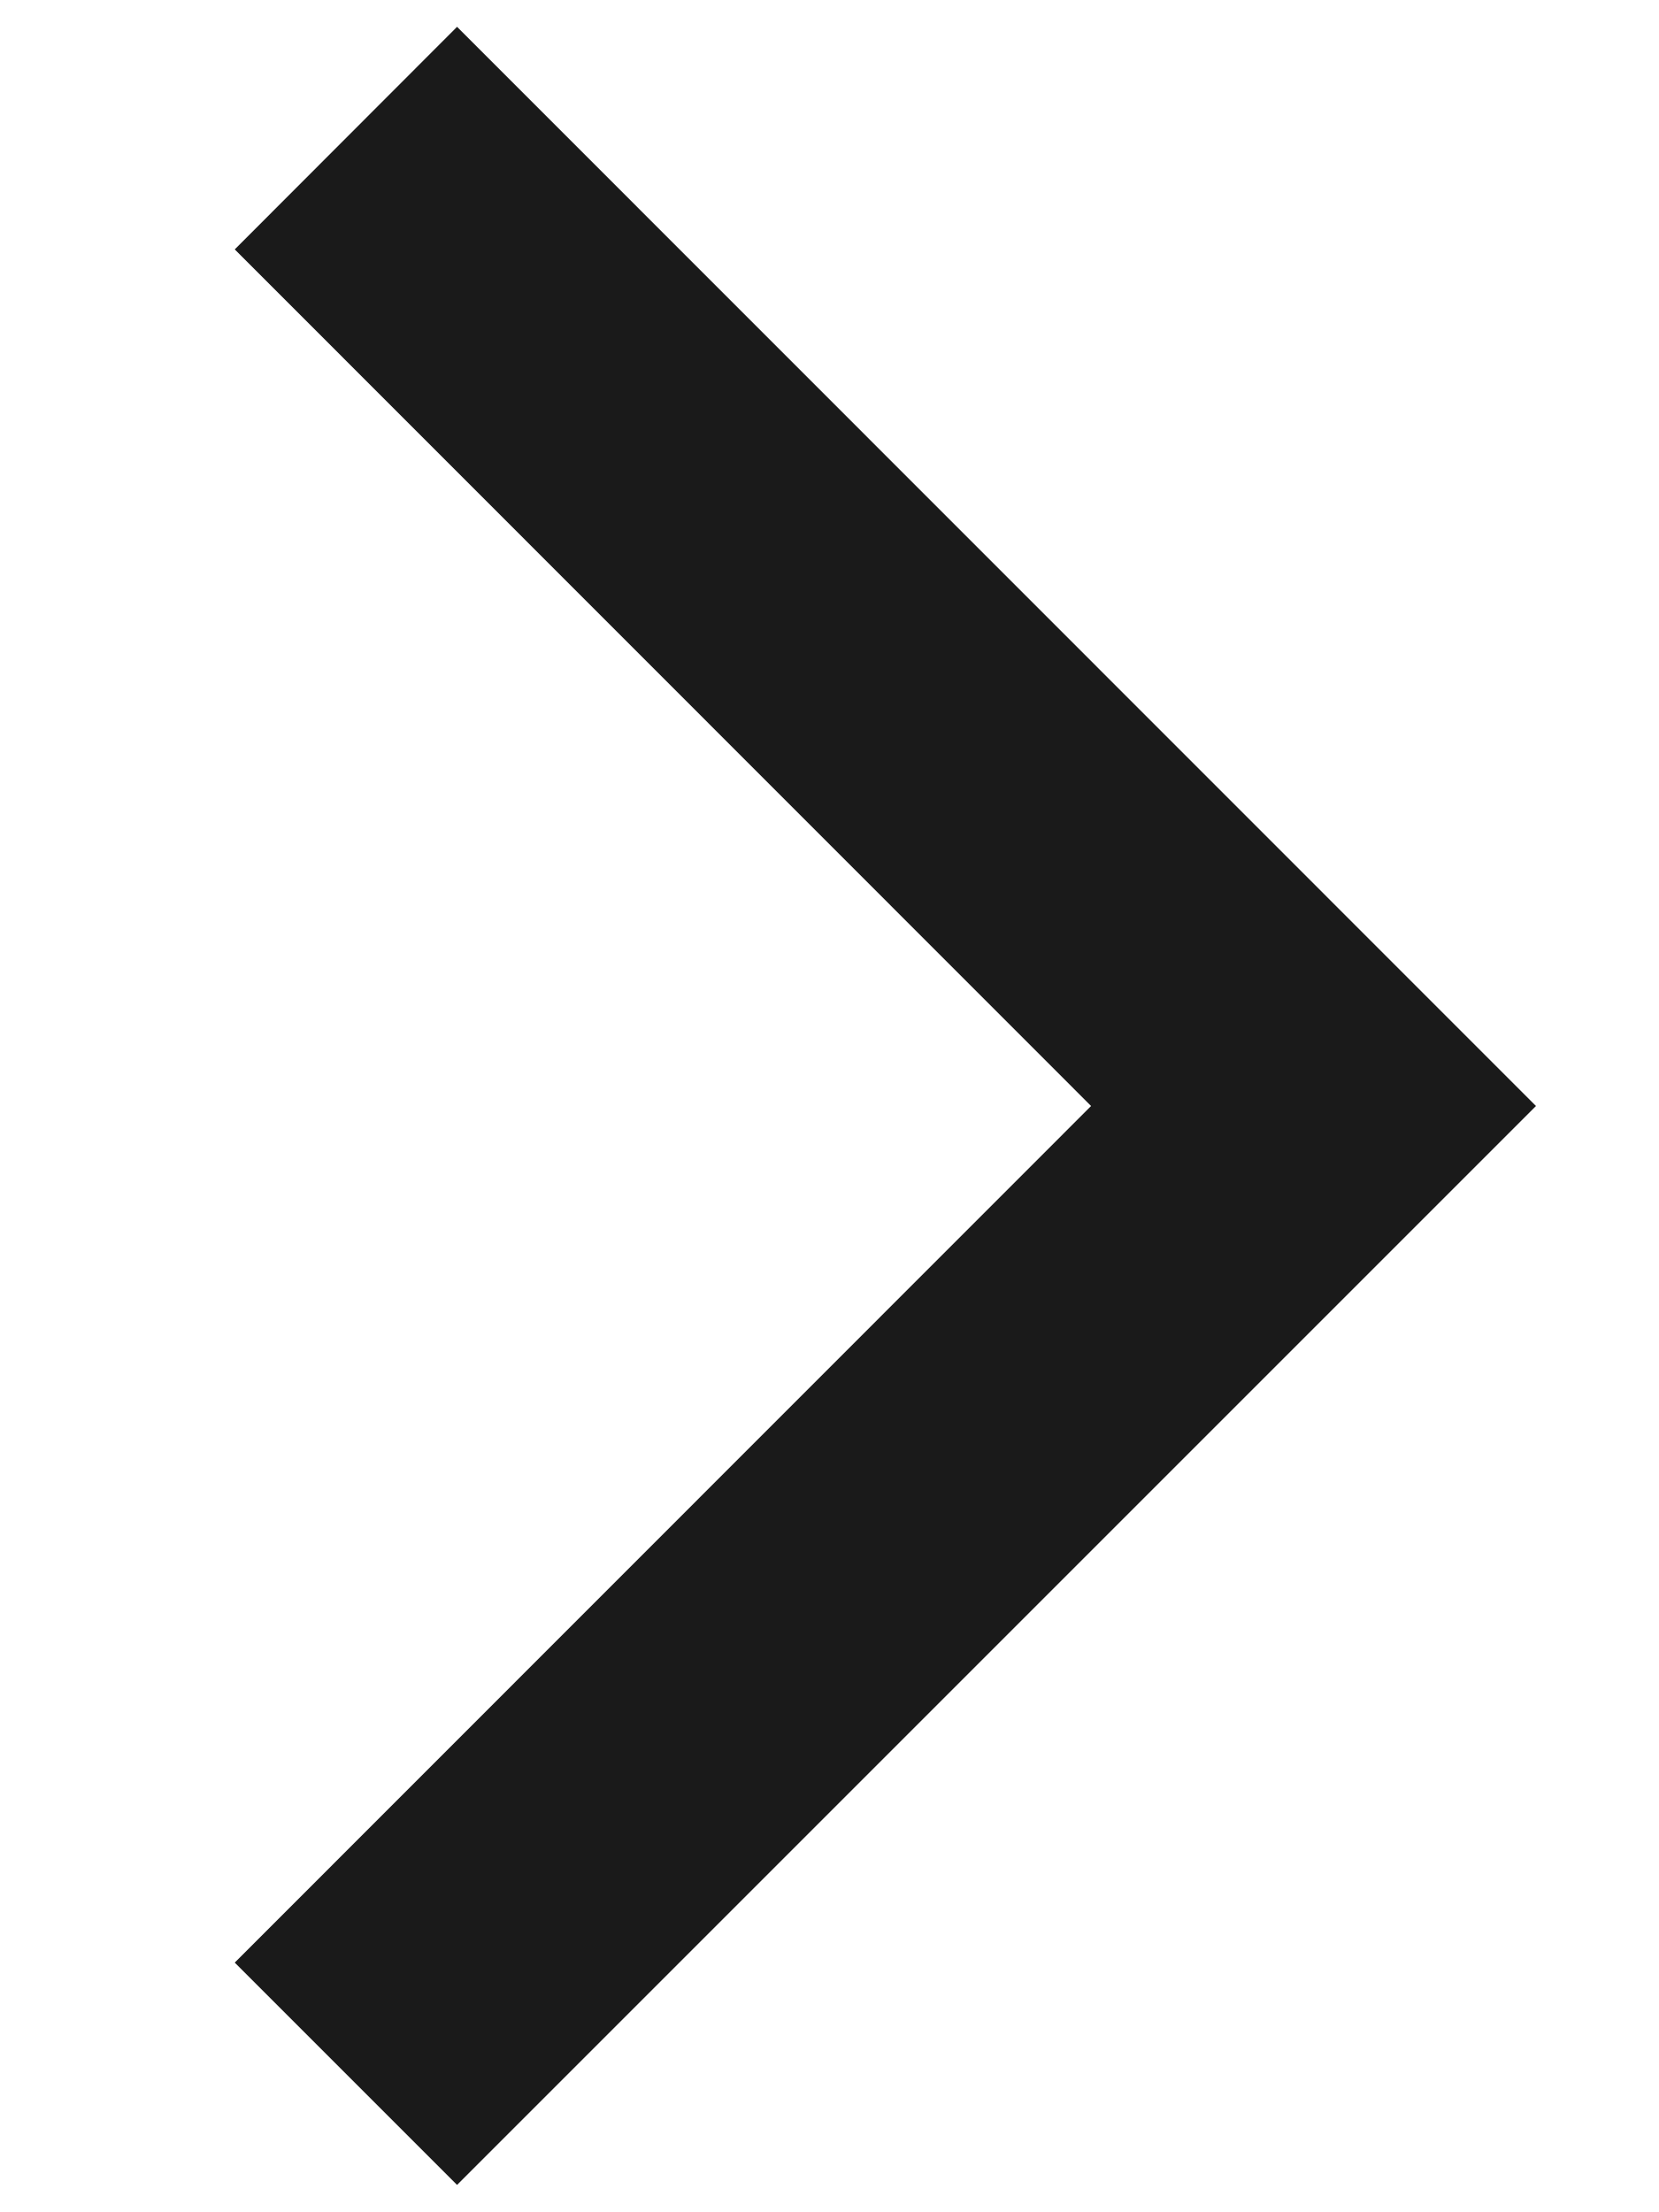
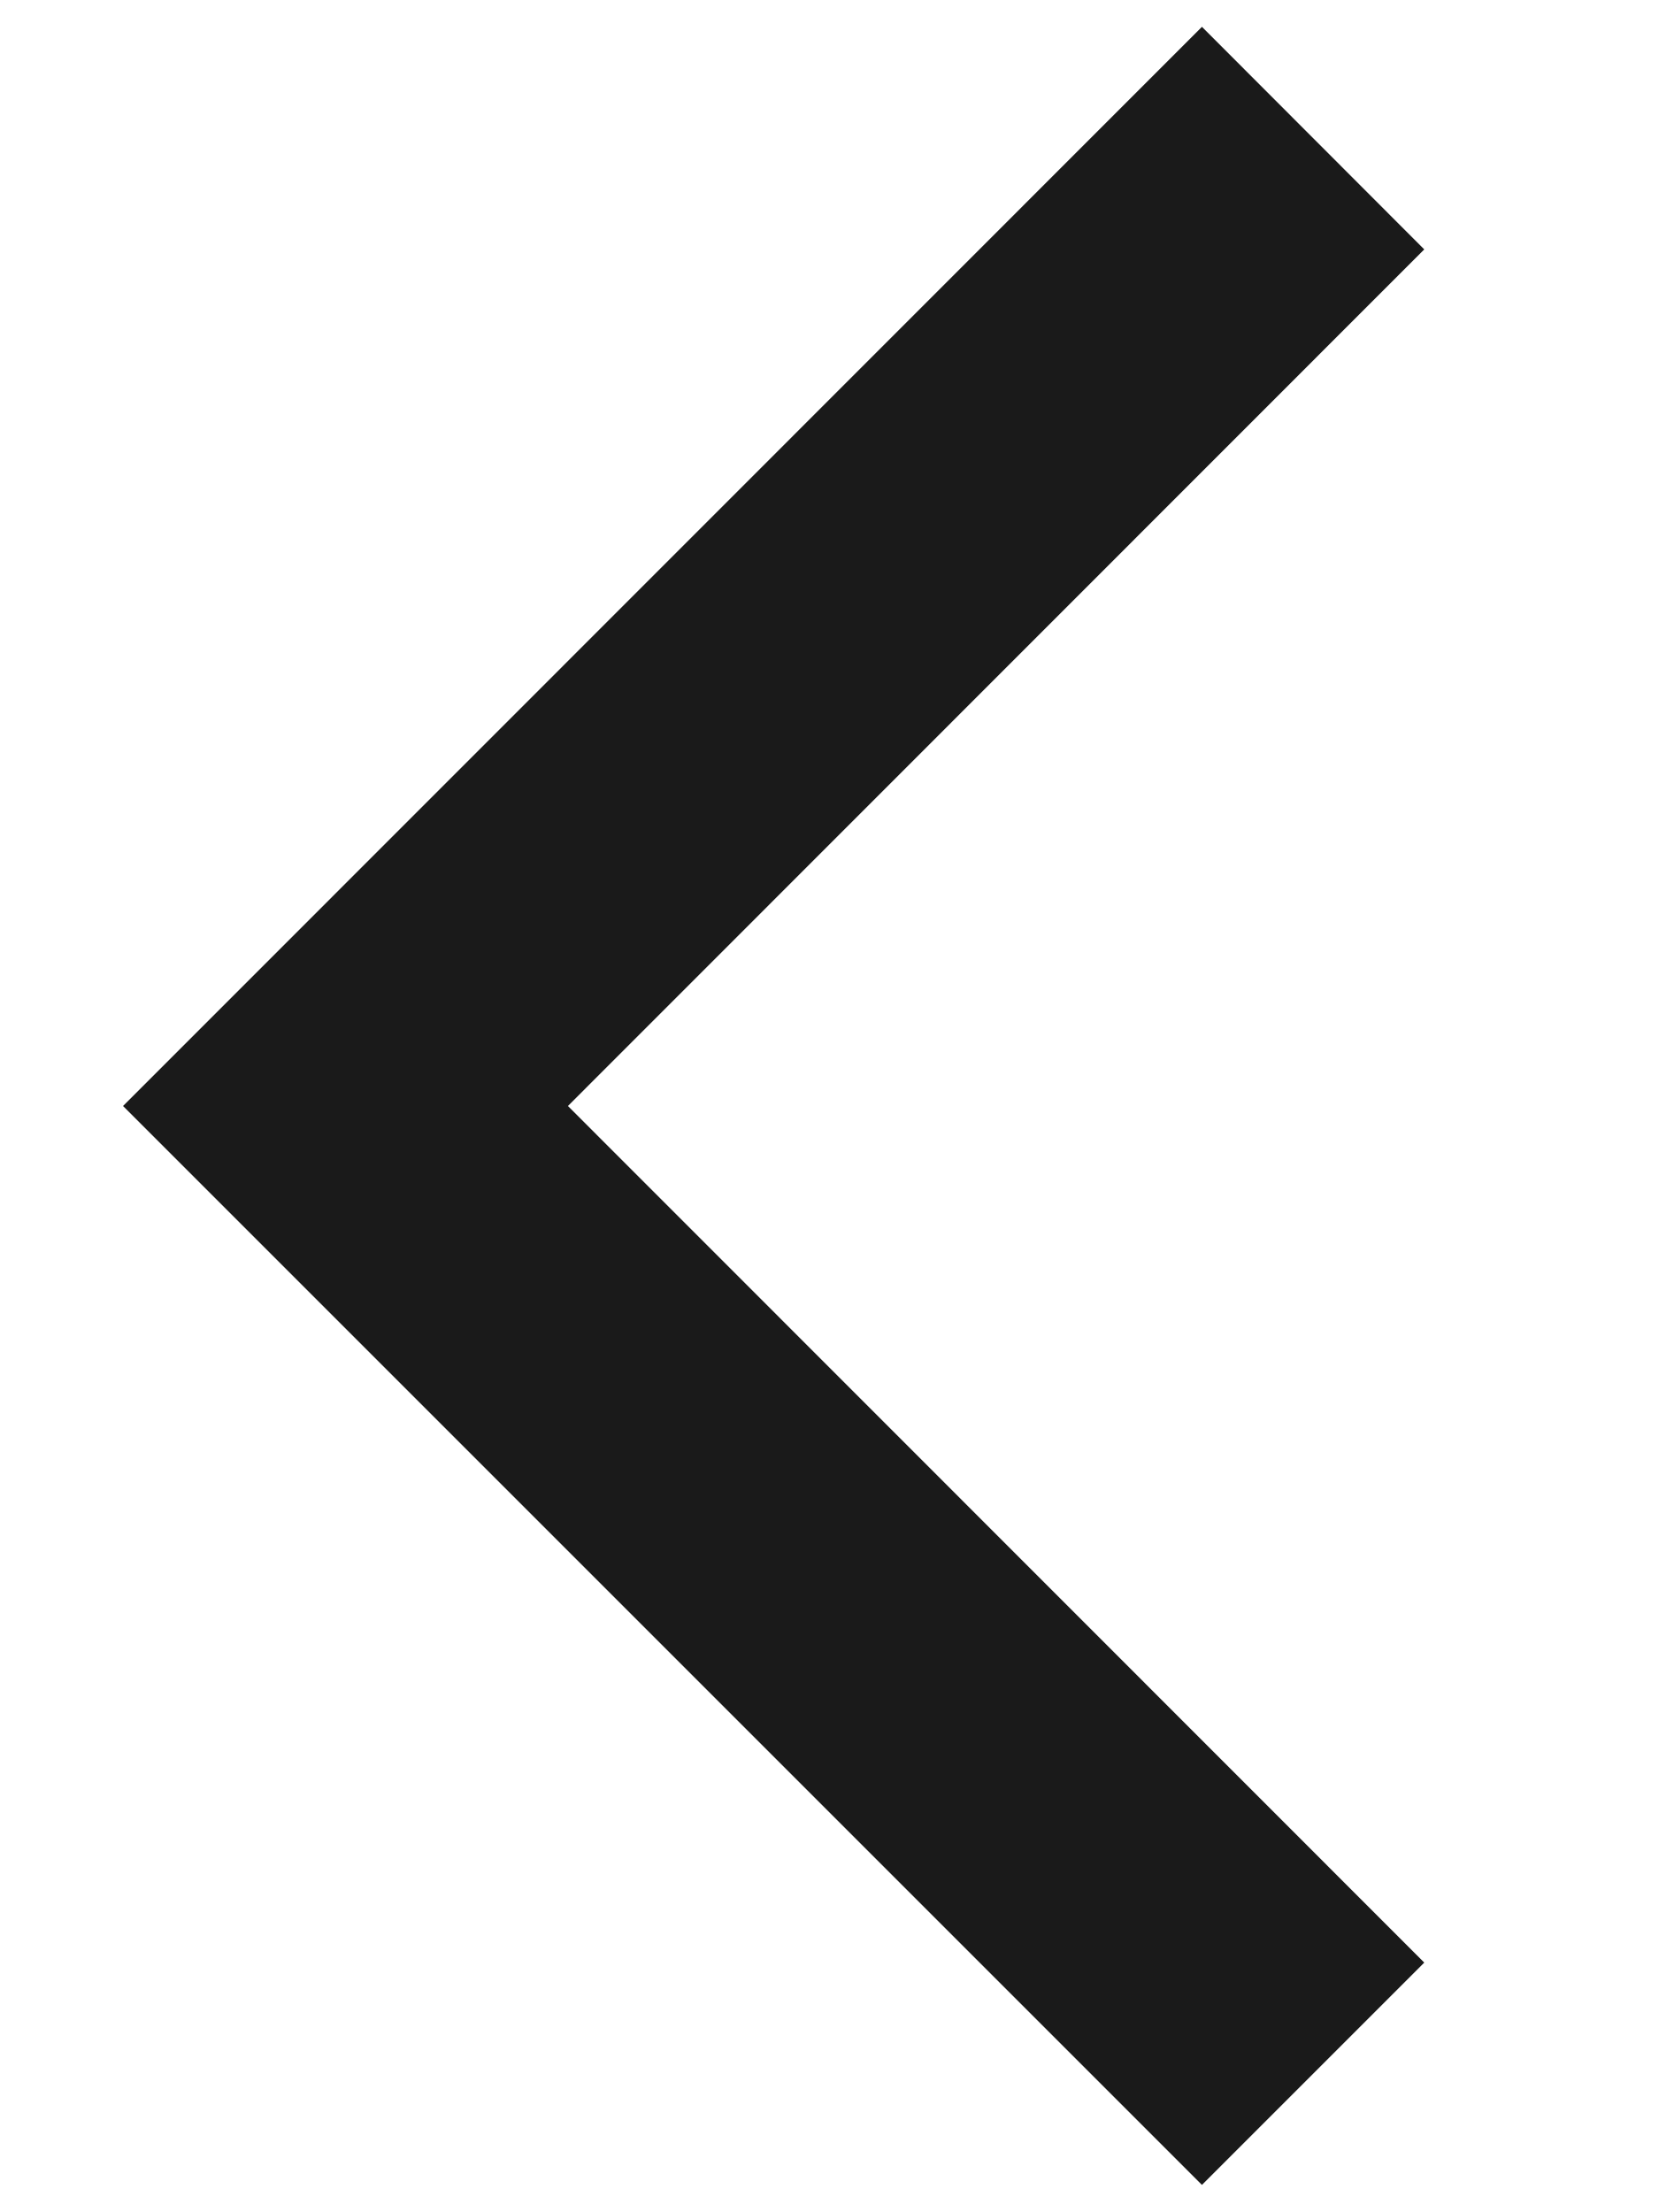
<svg xmlns="http://www.w3.org/2000/svg" version="1.1" width="6px" height="8px">
-   <g transform="matrix(1 0 0 1 -253 -25 )">
-     <path d="M 5.555 4  L 1.653 7.902  L 0.849 7.098  L 3.946 4  L 0.849 0.902  L 1.653 0.097  L 5.555 4  Z " fill-rule="nonzero" fill="#000000" stroke="none" fill-opacity="0.898" transform="matrix(1 0 0 1 253 25 )" />
+   <g transform="matrix(1 0 0 1 -205 -25 )">
+     <path d="M 0.445 4  L 4.347 0.097  L 5.151 0.902  L 2.054 4  L 5.151 7.098  L 4.347 7.902  L 0.445 4  Z " fill-rule="nonzero" fill="#000000" stroke="none" fill-opacity="0.898" transform="matrix(1 0 0 1 205 25 )" />
  </g>
</svg>
